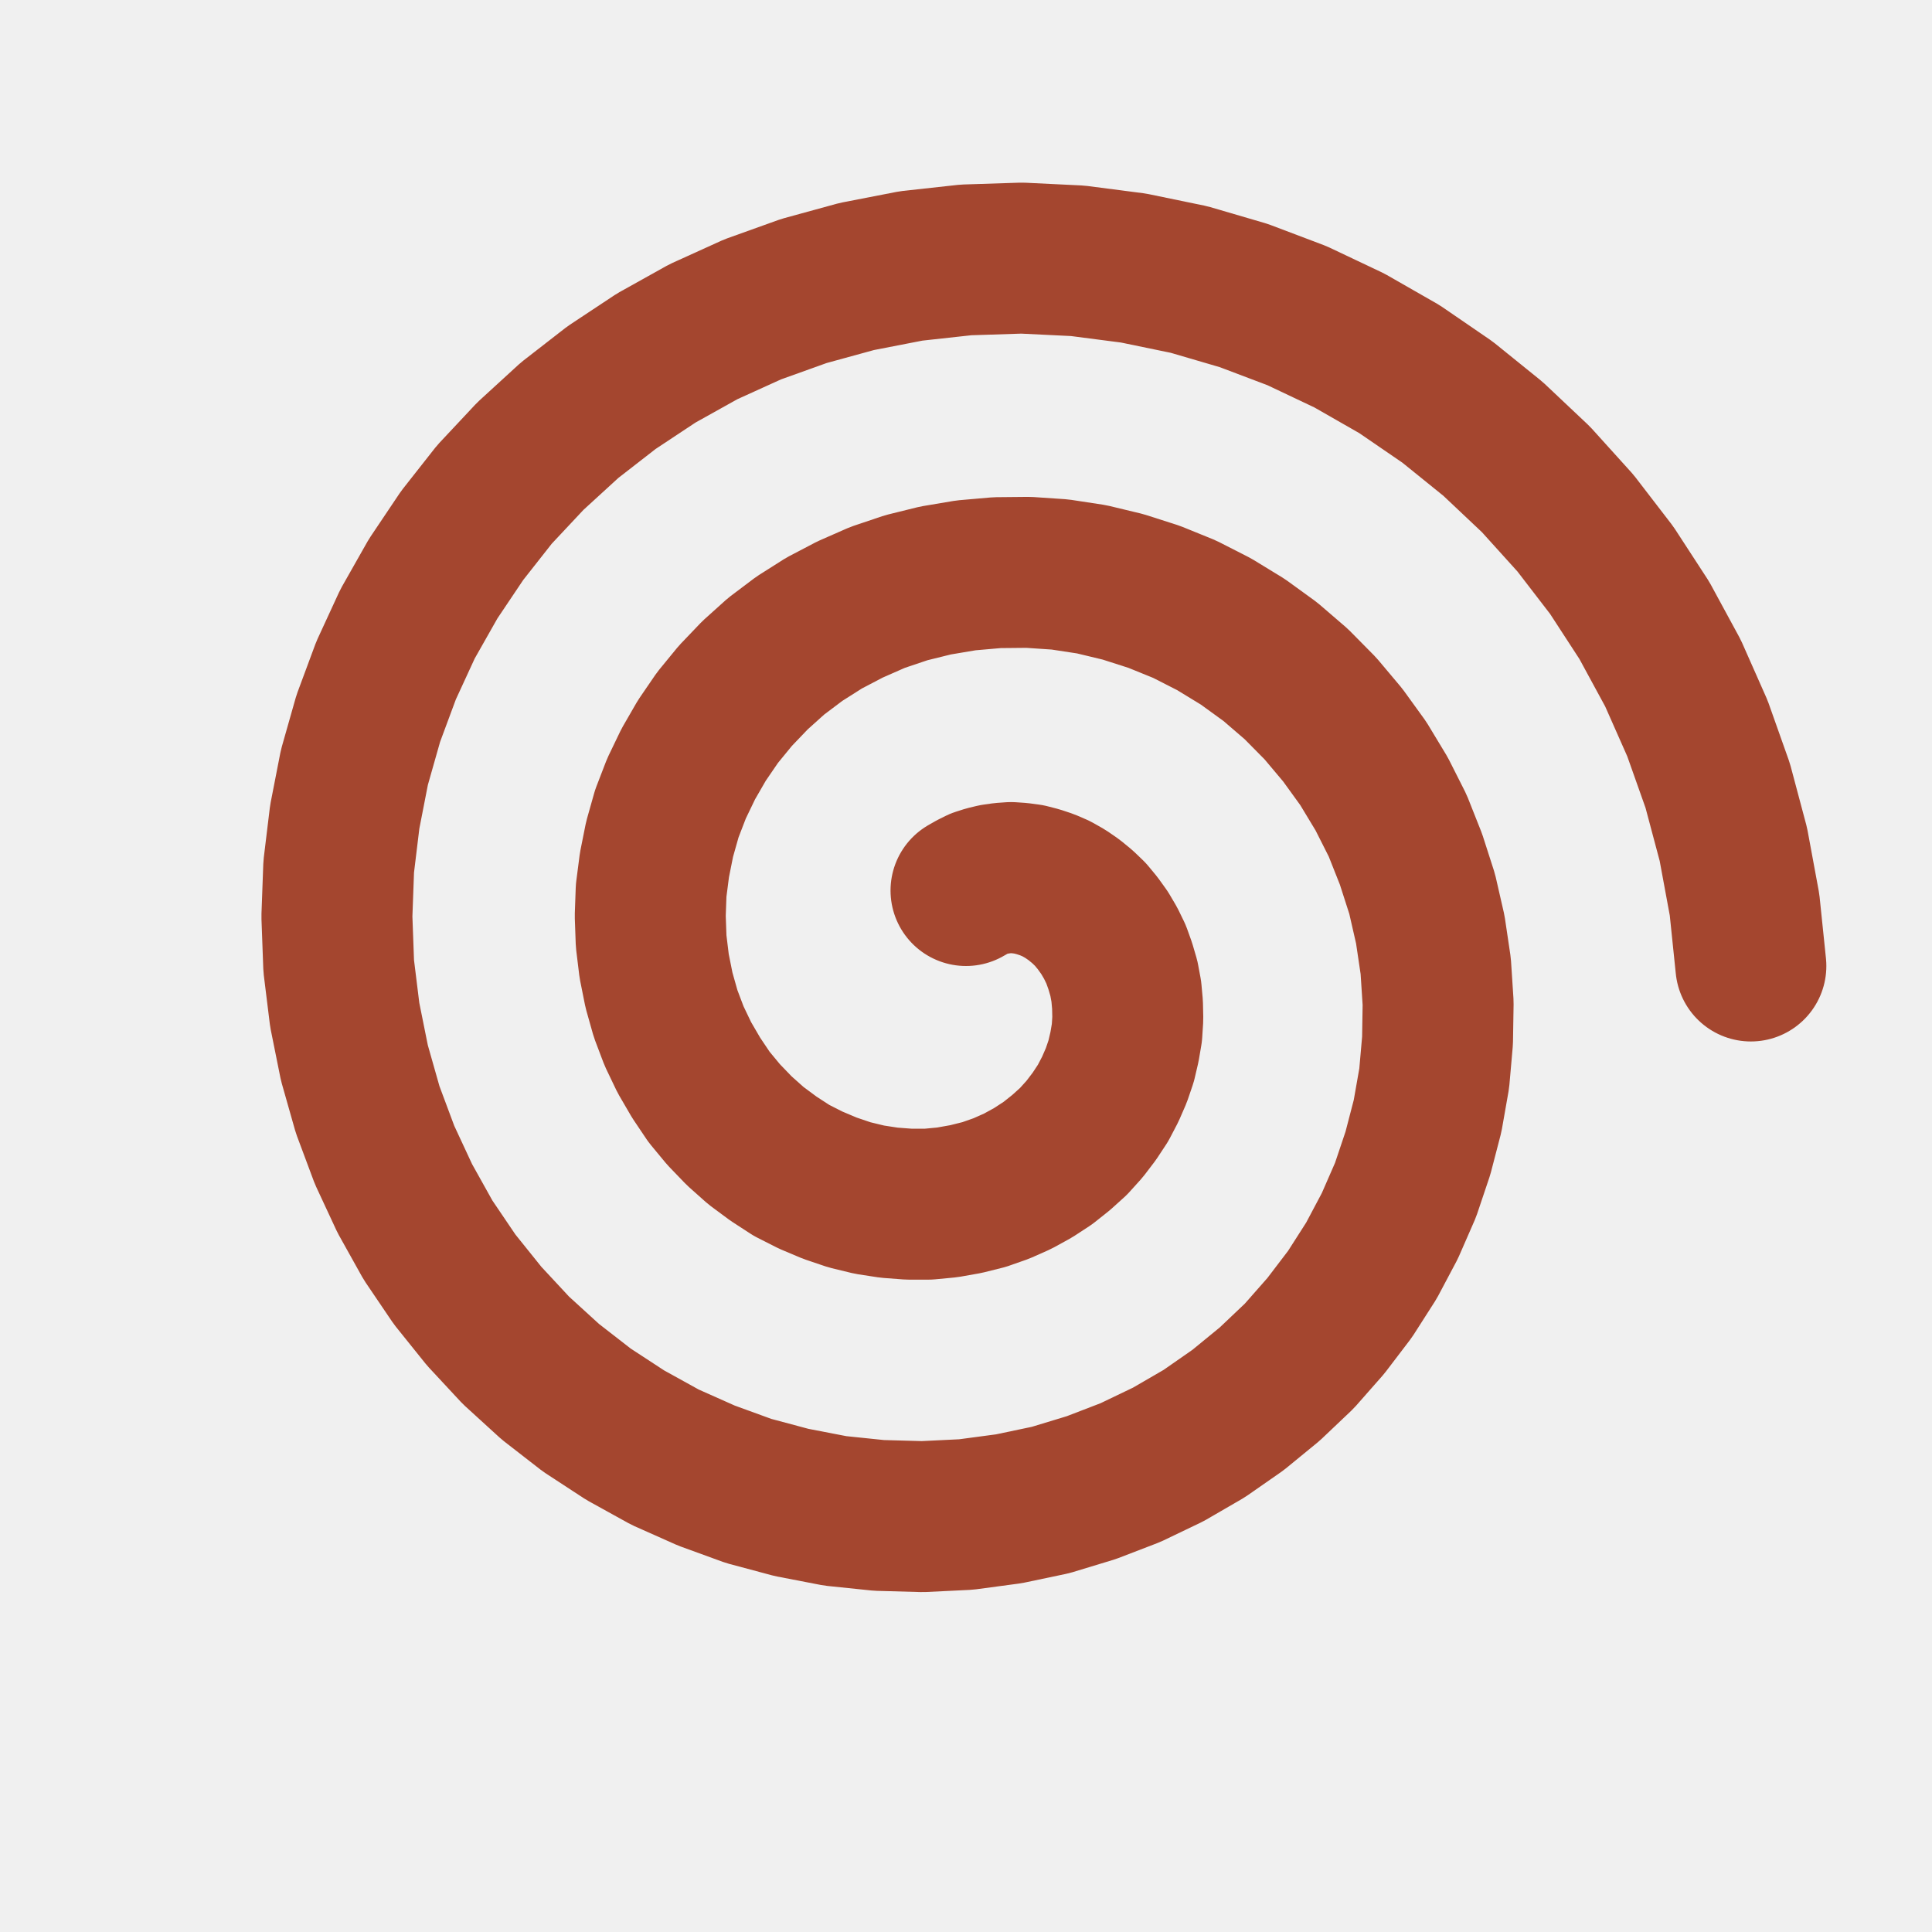
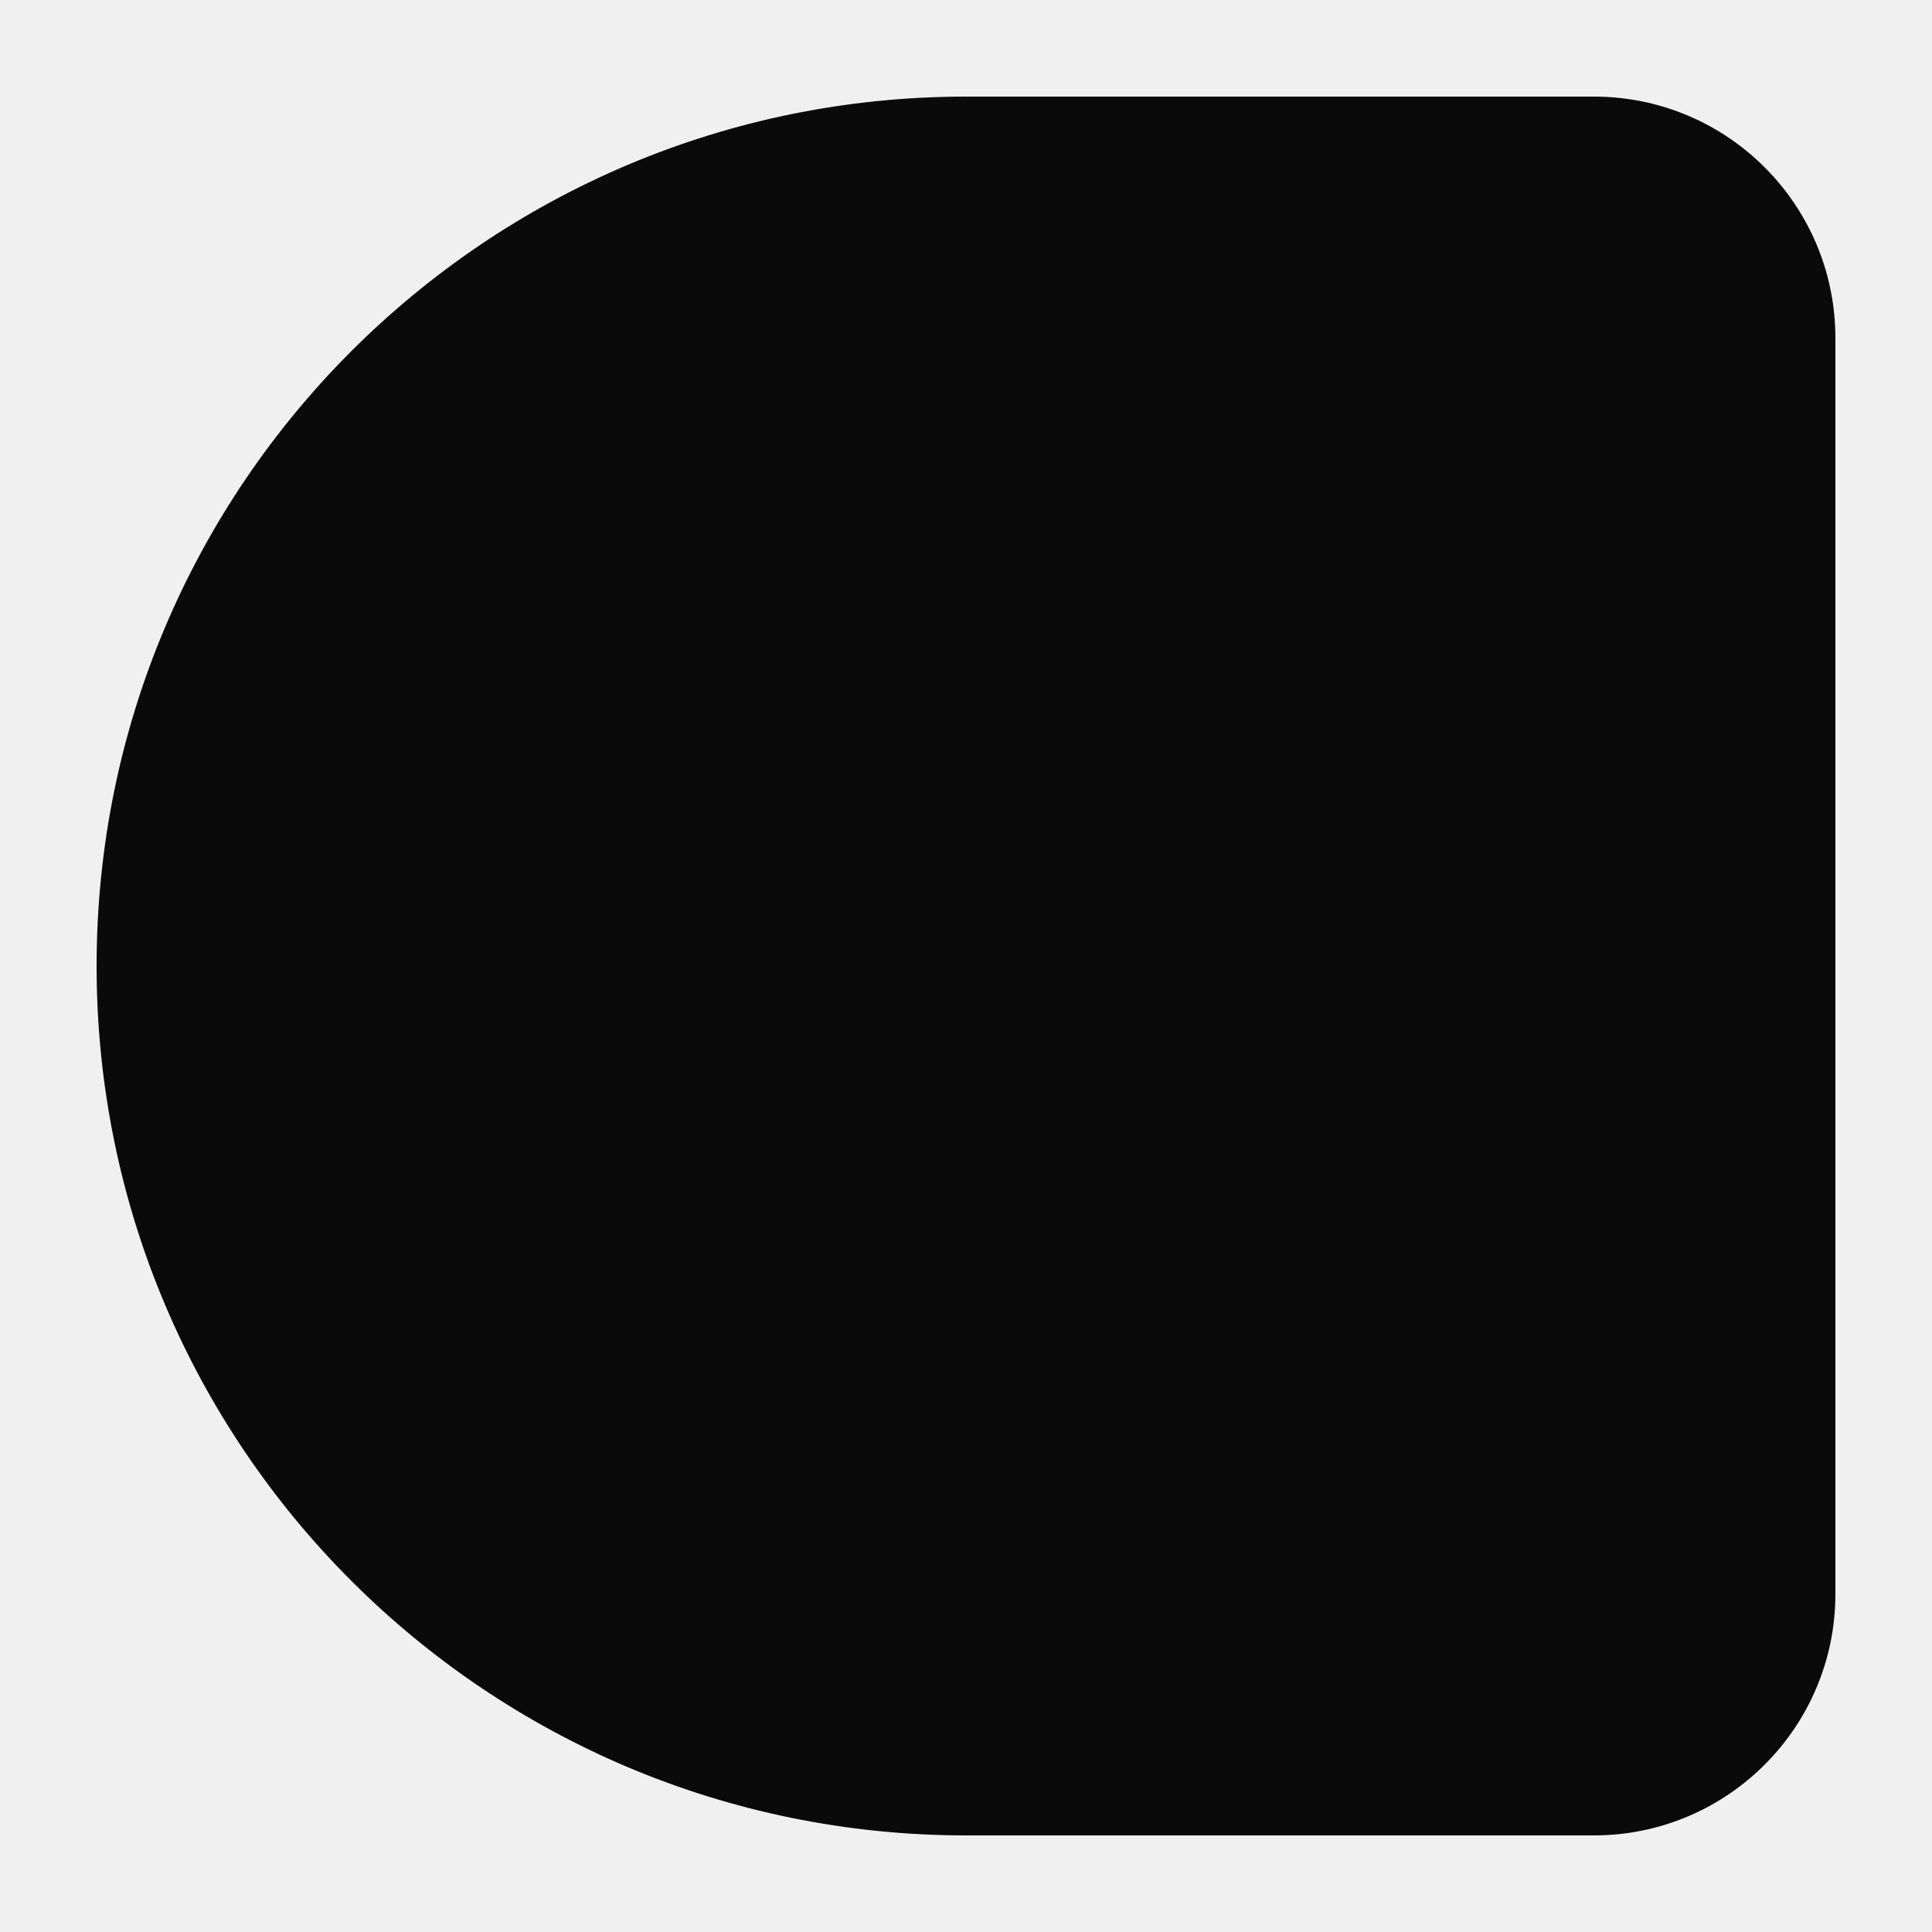
- <svg xmlns="http://www.w3.org/2000/svg" viewBox="0 0 64 64" fill="none" stroke="#A4462F" stroke-width="5" stroke-linecap="round" stroke-linejoin="round">
-   <path d="M32.00 29.50 L32.21 29.38 L32.43 29.27 L32.68 29.19 L32.93 29.13 L33.21 29.09 L33.49 29.07 L33.78 29.09 L34.08 29.13 L34.39 29.21 L34.69 29.31 L34.99 29.44 L35.29 29.61 L35.58 29.81 L35.86 30.04 L36.12 30.29 L36.36 30.58 L36.59 30.90 L36.79 31.24 L36.97 31.61 L37.11 32.00 L37.23 32.41 L37.31 32.84 L37.35 33.28 L37.36 33.74 L37.33 34.21 L37.25 34.68 L37.14 35.15 L36.98 35.62 L36.78 36.08 L36.54 36.54 L36.25 36.98 L35.93 37.40 L35.56 37.81 L35.15 38.18 L34.71 38.53 L34.22 38.85 L33.71 39.13 L33.17 39.37 L32.60 39.57 L32.00 39.72 L31.38 39.83 L30.75 39.89 L30.11 39.89 L29.45 39.84 L28.80 39.74 L28.14 39.58 L27.49 39.36 L26.85 39.09 L26.22 38.77 L25.62 38.38 L25.04 37.95 L24.49 37.46 L23.97 36.92 L23.49 36.34 L23.06 35.70 L22.67 35.03 L22.33 34.32 L22.05 33.58 L21.83 32.80 L21.67 32.00 L21.57 31.18 L21.54 30.34 L21.57 29.50 L21.68 28.65 L21.85 27.80 L22.09 26.95 L22.41 26.12 L22.80 25.31 L23.25 24.53 L23.77 23.77 L24.36 23.05 L25.01 22.37 L25.71 21.74 L26.48 21.16 L27.30 20.64 L28.16 20.19 L29.07 19.79 L30.02 19.47 L30.99 19.23 L32.00 19.06 L33.03 18.97 L34.07 18.96 L35.11 19.03 L36.16 19.19 L37.20 19.44 L38.23 19.77 L39.24 20.18 L40.22 20.68 L41.17 21.26 L42.08 21.92 L42.94 22.66 L43.74 23.47 L44.48 24.35 L45.16 25.29 L45.77 26.30 L46.30 27.35 L46.74 28.46 L47.11 29.61 L47.38 30.79 L47.56 32.00 L47.64 33.23 L47.62 34.47 L47.51 35.72 L47.29 36.97 L46.97 38.20 L46.56 39.42 L46.04 40.61 L45.43 41.76 L44.72 42.87 L43.92 43.92 L43.04 44.92 L42.06 45.85 L41.01 46.71 L39.89 47.49 L38.70 48.18 L37.45 48.78 L36.15 49.28 L34.80 49.69 L33.42 49.98 L32.00 50.17 L30.56 50.24 L29.12 50.20 L27.67 50.05 L26.22 49.77 L24.80 49.39 L23.40 48.88 L22.03 48.27 L20.71 47.54 L19.44 46.71 L18.23 45.77 L17.09 44.73 L16.04 43.60 L15.06 42.38 L14.18 41.08 L13.41 39.70 L12.74 38.26 L12.18 36.76 L11.74 35.21 L11.42 33.62 L11.22 32.00 L11.16 30.36 L11.22 28.71 L11.42 27.06 L11.74 25.42 L12.20 23.80 L12.79 22.21 L13.50 20.67 L14.35 19.17 L15.31 17.74 L16.38 16.38 L17.57 15.11 L18.87 13.92 L20.26 12.84 L21.74 11.86 L23.30 10.99 L24.93 10.25 L26.63 9.64 L28.38 9.16 L30.18 8.81 L32.00 8.61 L33.85 8.55 L35.70 8.64 L37.55 8.88 L39.39 9.26 L41.20 9.79 L42.97 10.46 L44.70 11.28 L46.36 12.23 L47.95 13.32 L49.46 14.54 L50.88 15.88 L52.19 17.33 L53.39 18.89 L54.47 20.55 L55.42 22.30 L56.23 24.13 L56.90 26.02 L57.42 27.97 L57.79 29.97 L58.00 32.00" />
+ <svg xmlns="http://www.w3.org/2000/svg" viewBox="0 0 40 40">
+   <style>path{fill:#0A0A0A}@media (prefers-color-scheme:dark){path{fill:#FFFFFF}}</style>
+   <path d="M20 2H33a5 5 0 0 1 5 5V33a5 5 0 0 1-5 5H20A18 18 0 0 1 20 2Z" />
</svg>
